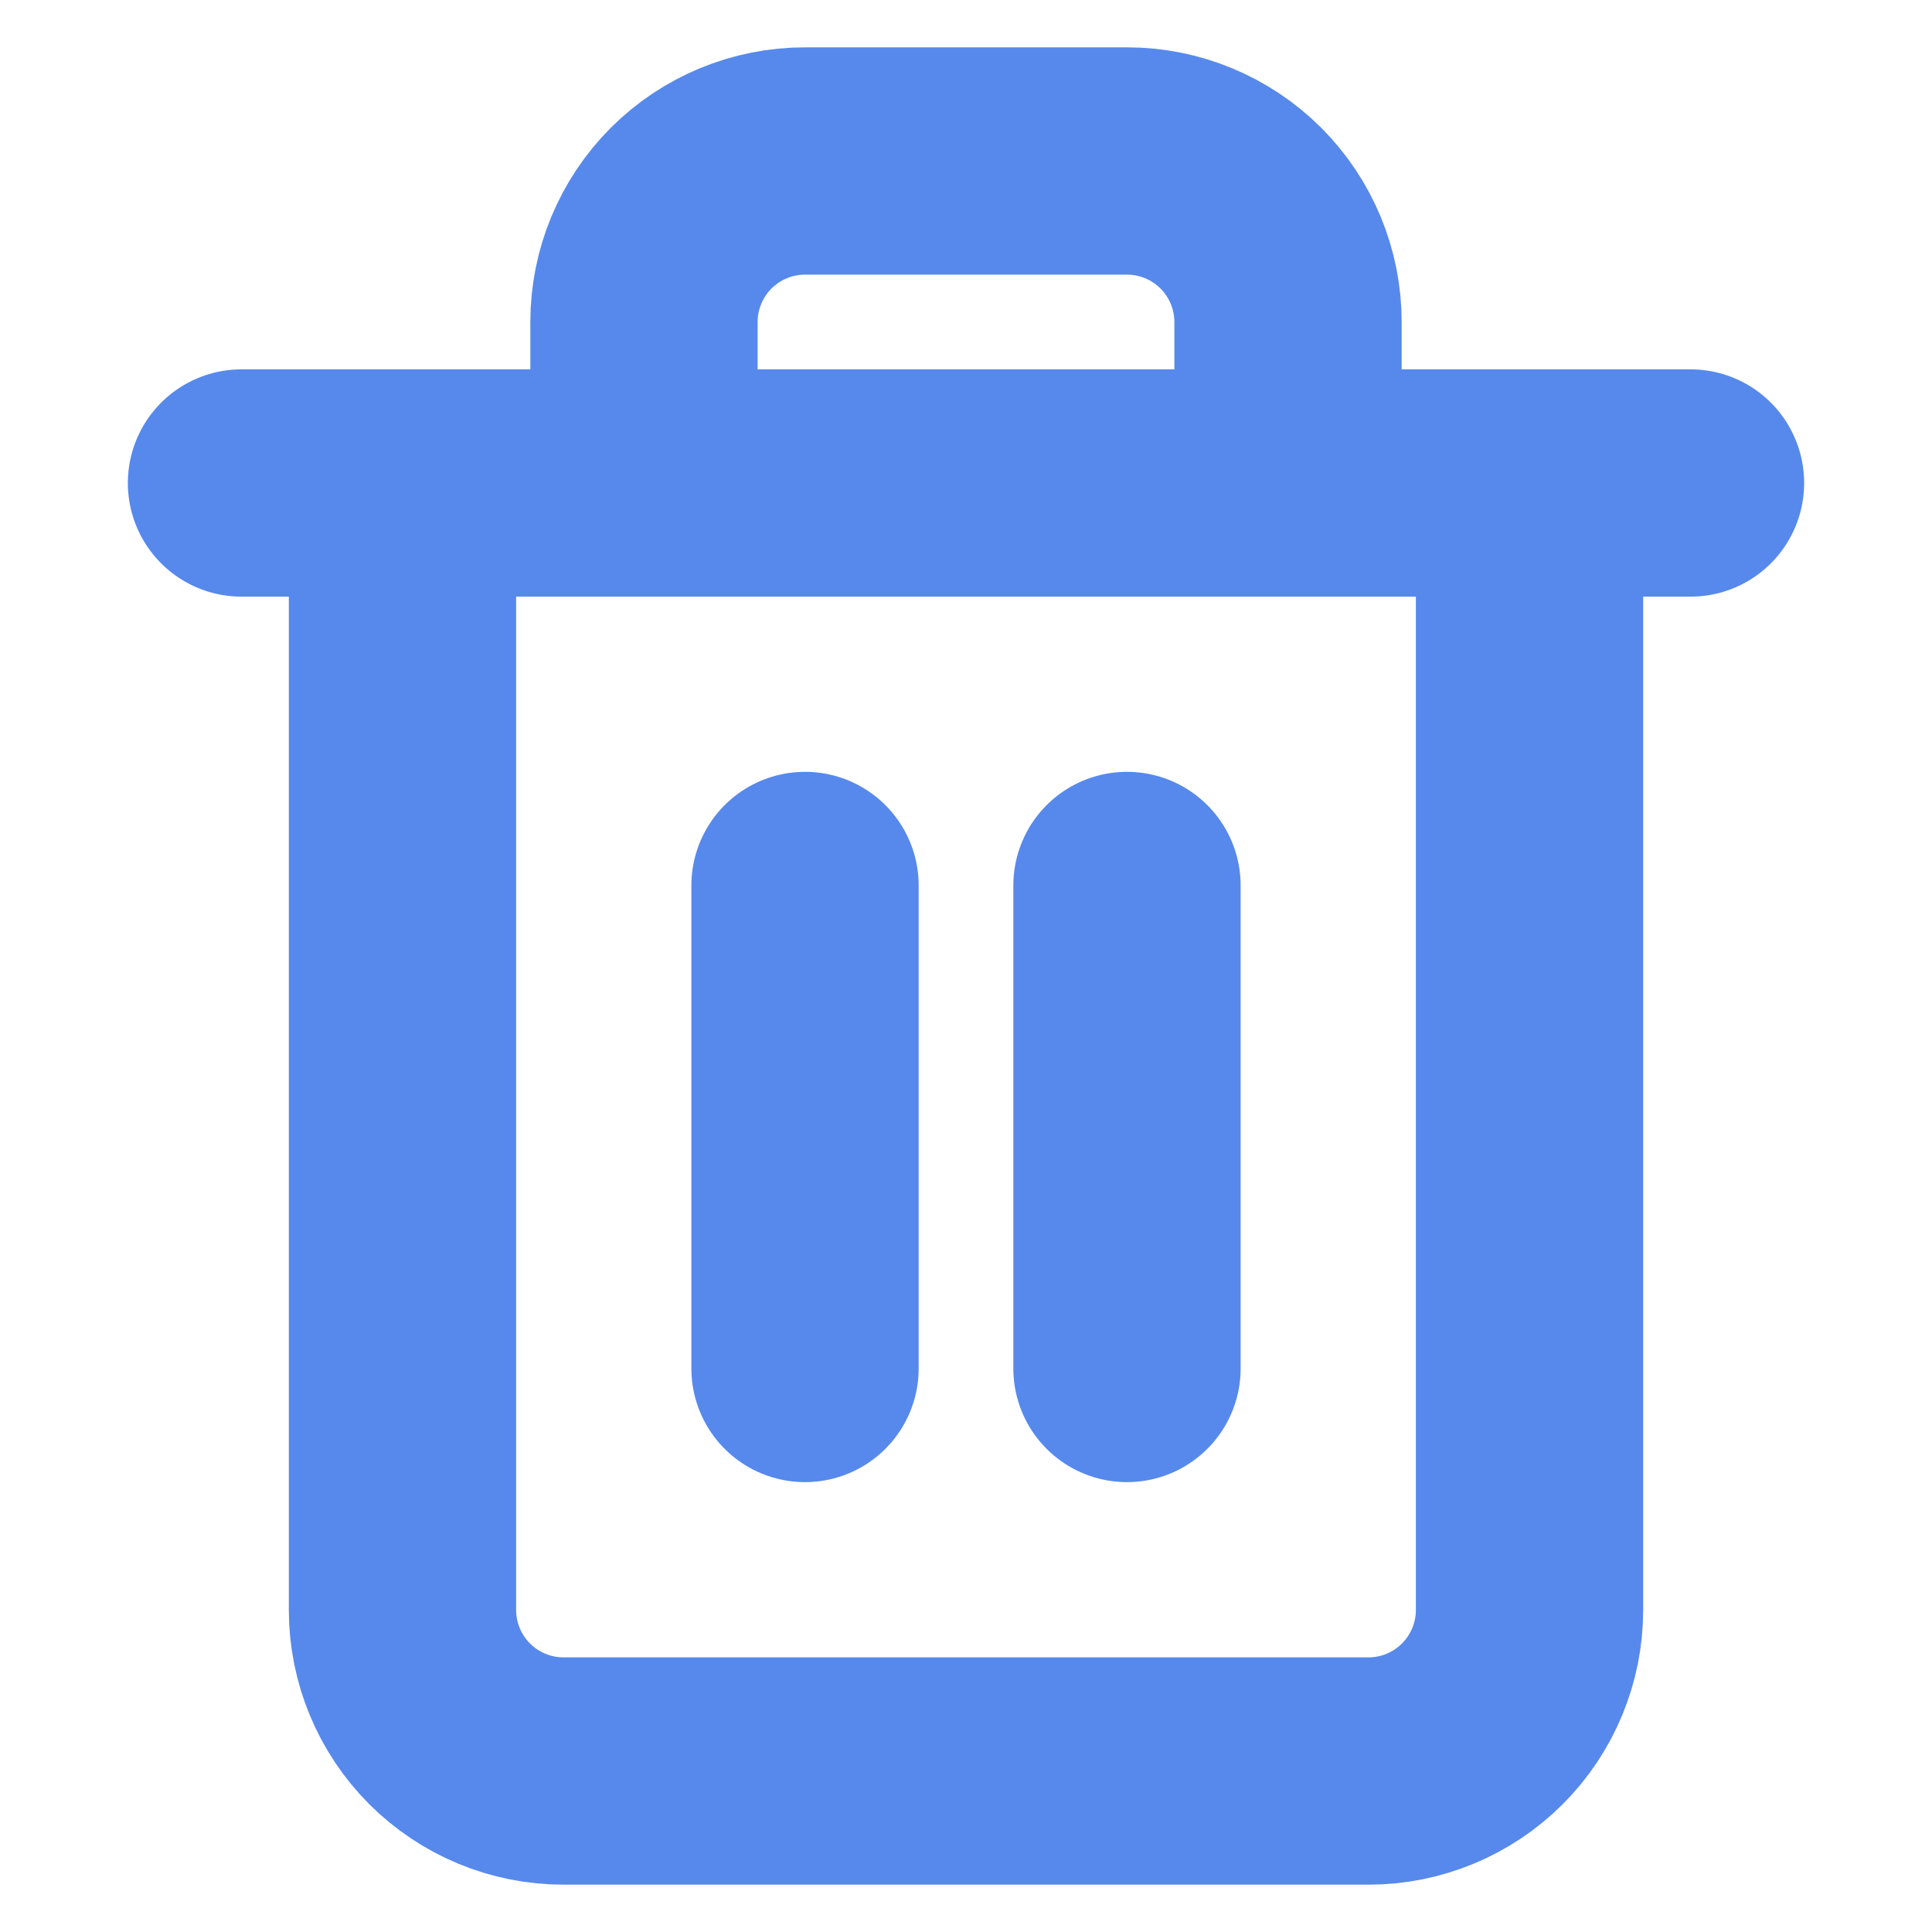
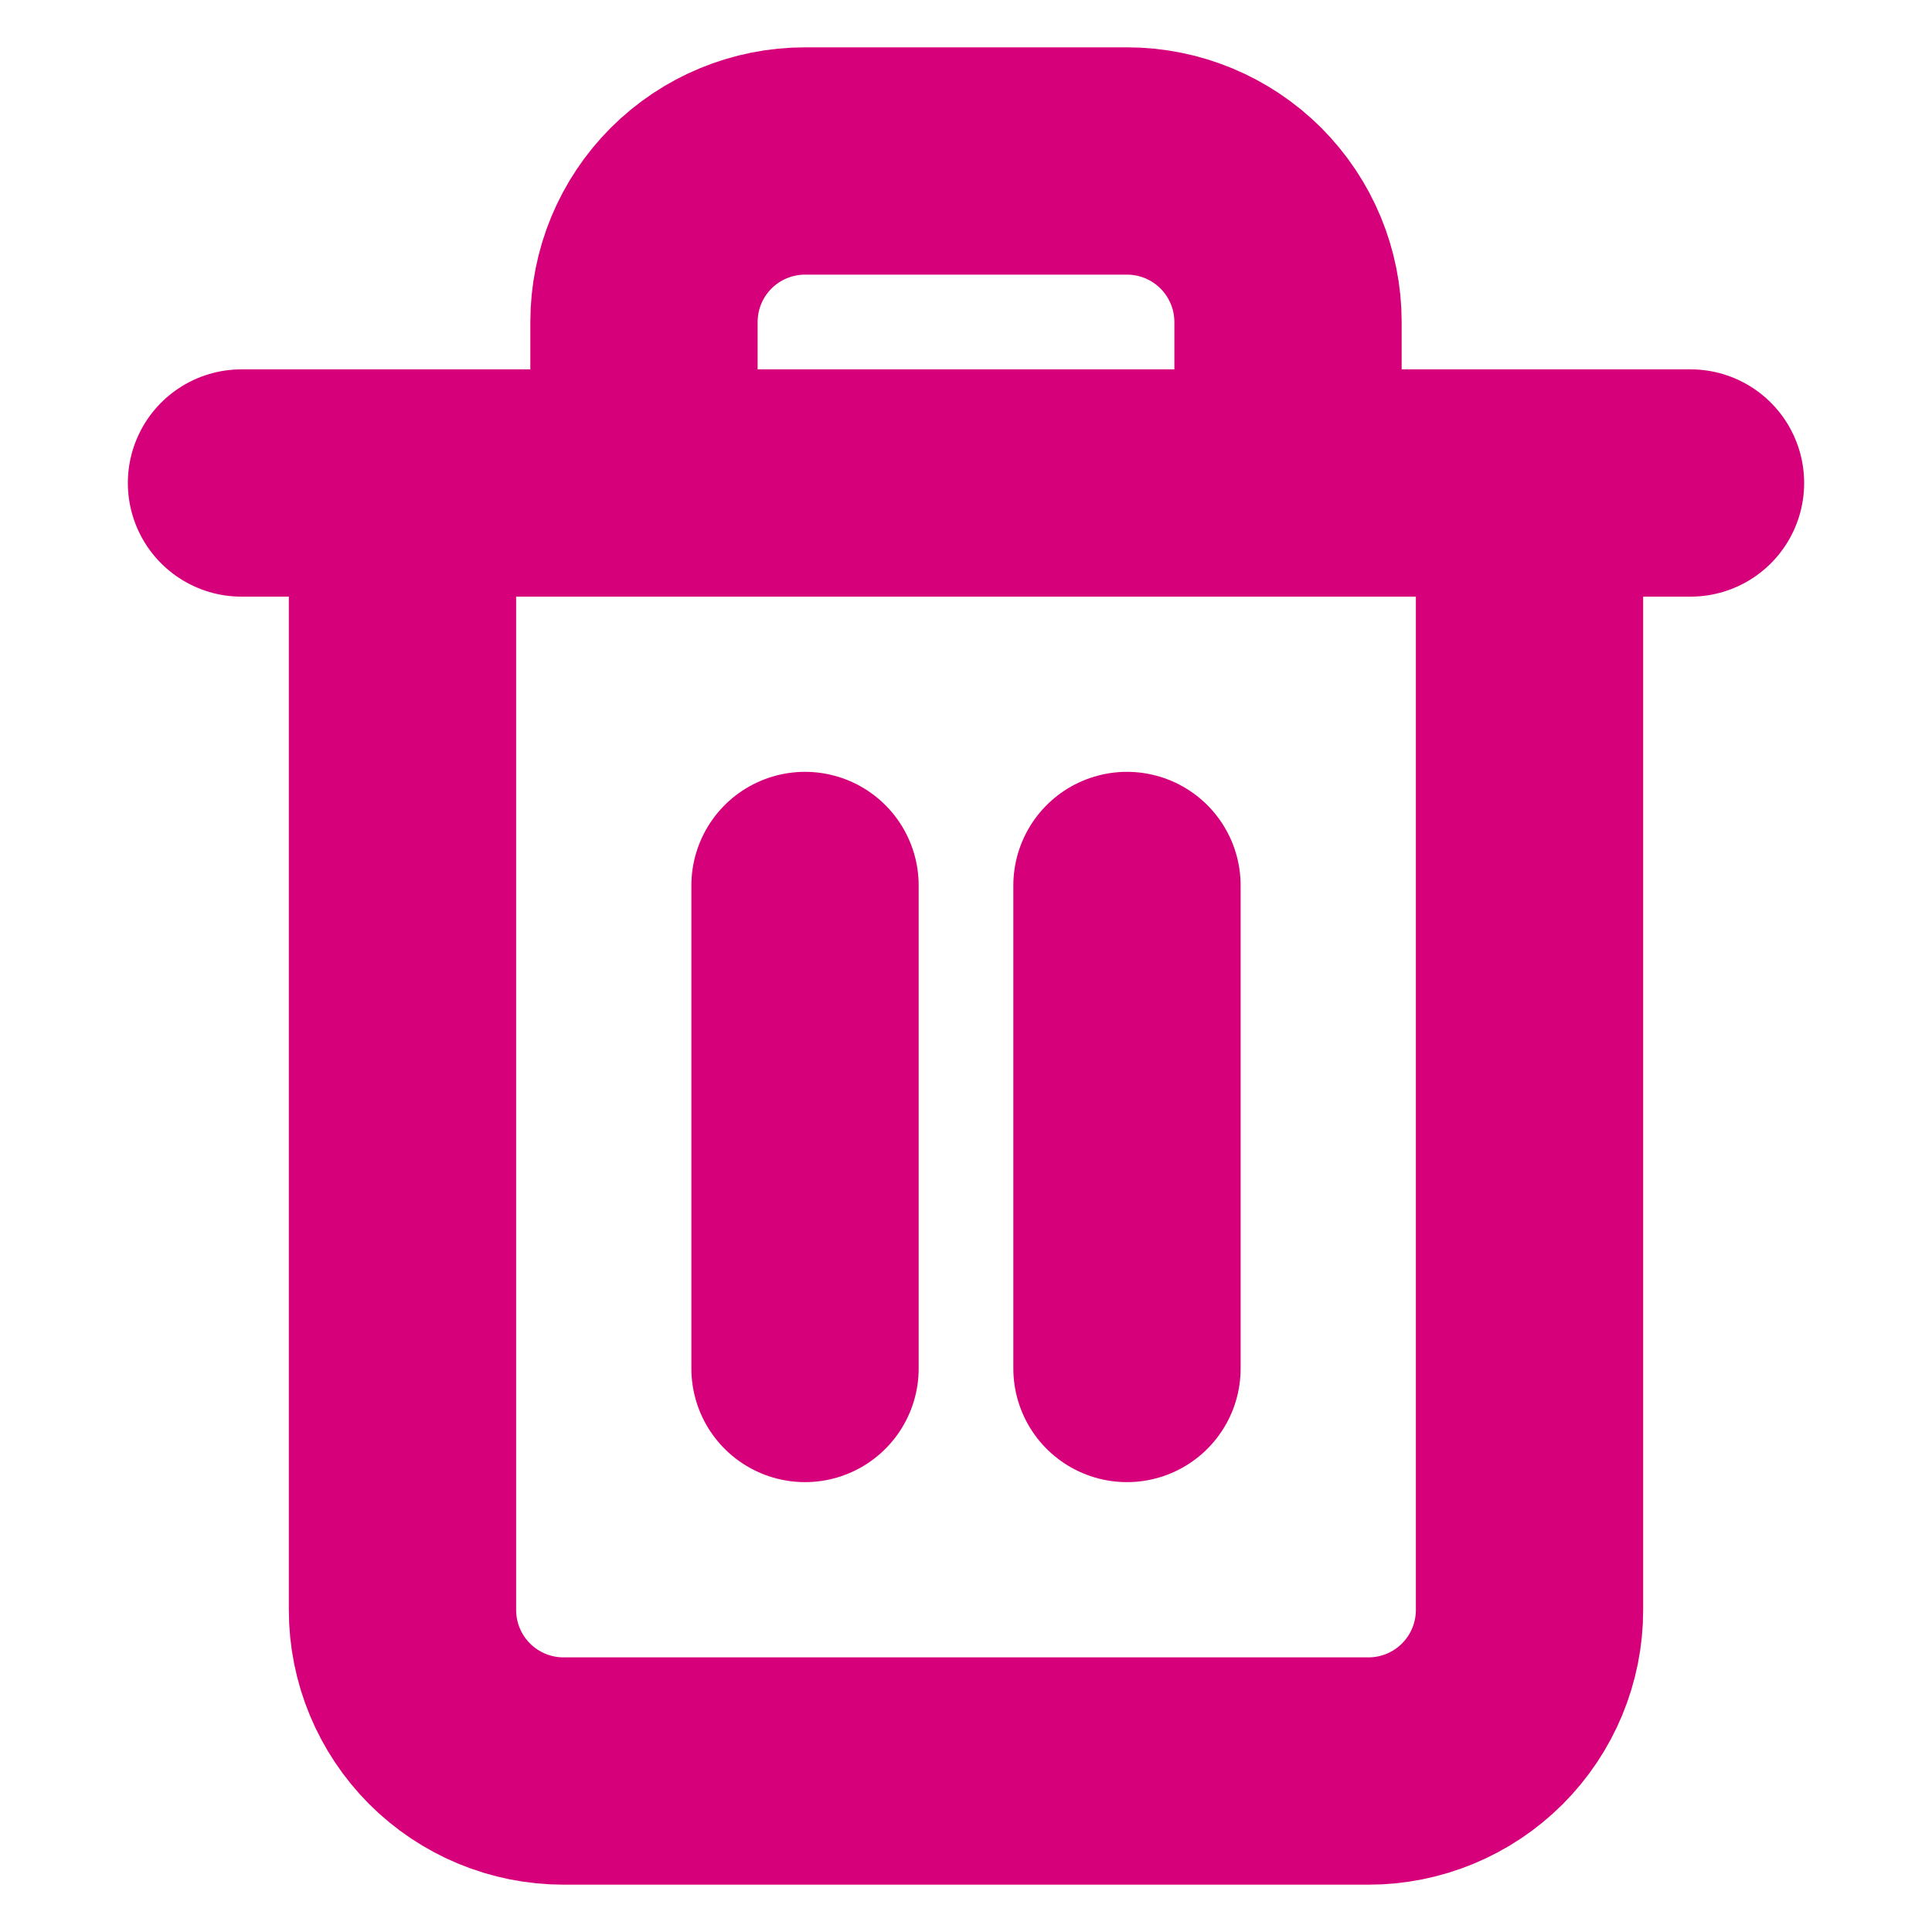
<svg xmlns="http://www.w3.org/2000/svg" width="34" height="34" viewBox="0 0 34 34" fill="none">
-   <path d="M4.25 8.5H7.083M7.083 8.5H29.75M7.083 8.5V28.333C7.083 29.085 7.382 29.805 7.913 30.337C8.445 30.868 9.165 31.167 9.917 31.167H24.083C24.835 31.167 25.555 30.868 26.087 30.337C26.618 29.805 26.917 29.085 26.917 28.333V8.5M11.333 8.5V5.667C11.333 4.915 11.632 4.195 12.163 3.663C12.695 3.132 13.415 2.833 14.167 2.833H19.833C20.585 2.833 21.305 3.132 21.837 3.663C22.368 4.195 22.667 4.915 22.667 5.667V8.5M14.167 15.583V24.083M19.833 15.583V24.083" stroke="#5689EB" stroke-width="4" stroke-linecap="round" stroke-linejoin="round" />
+   <path d="M4.25 8.5H7.083M7.083 8.5H29.75M7.083 8.5V28.333C7.083 29.085 7.382 29.805 7.913 30.337C8.445 30.868 9.165 31.167 9.917 31.167H24.083C24.835 31.167 25.555 30.868 26.087 30.337C26.618 29.805 26.917 29.085 26.917 28.333V8.5M11.333 8.5V5.667C11.333 4.915 11.632 4.195 12.163 3.663C12.695 3.132 13.415 2.833 14.167 2.833H19.833C20.585 2.833 21.305 3.132 21.837 3.663C22.368 4.195 22.667 4.915 22.667 5.667V8.5M14.167 15.583V24.083M19.833 15.583V24.083" stroke="#d7007b" stroke-width="4" stroke-linecap="round" stroke-linejoin="round" />
</svg>
